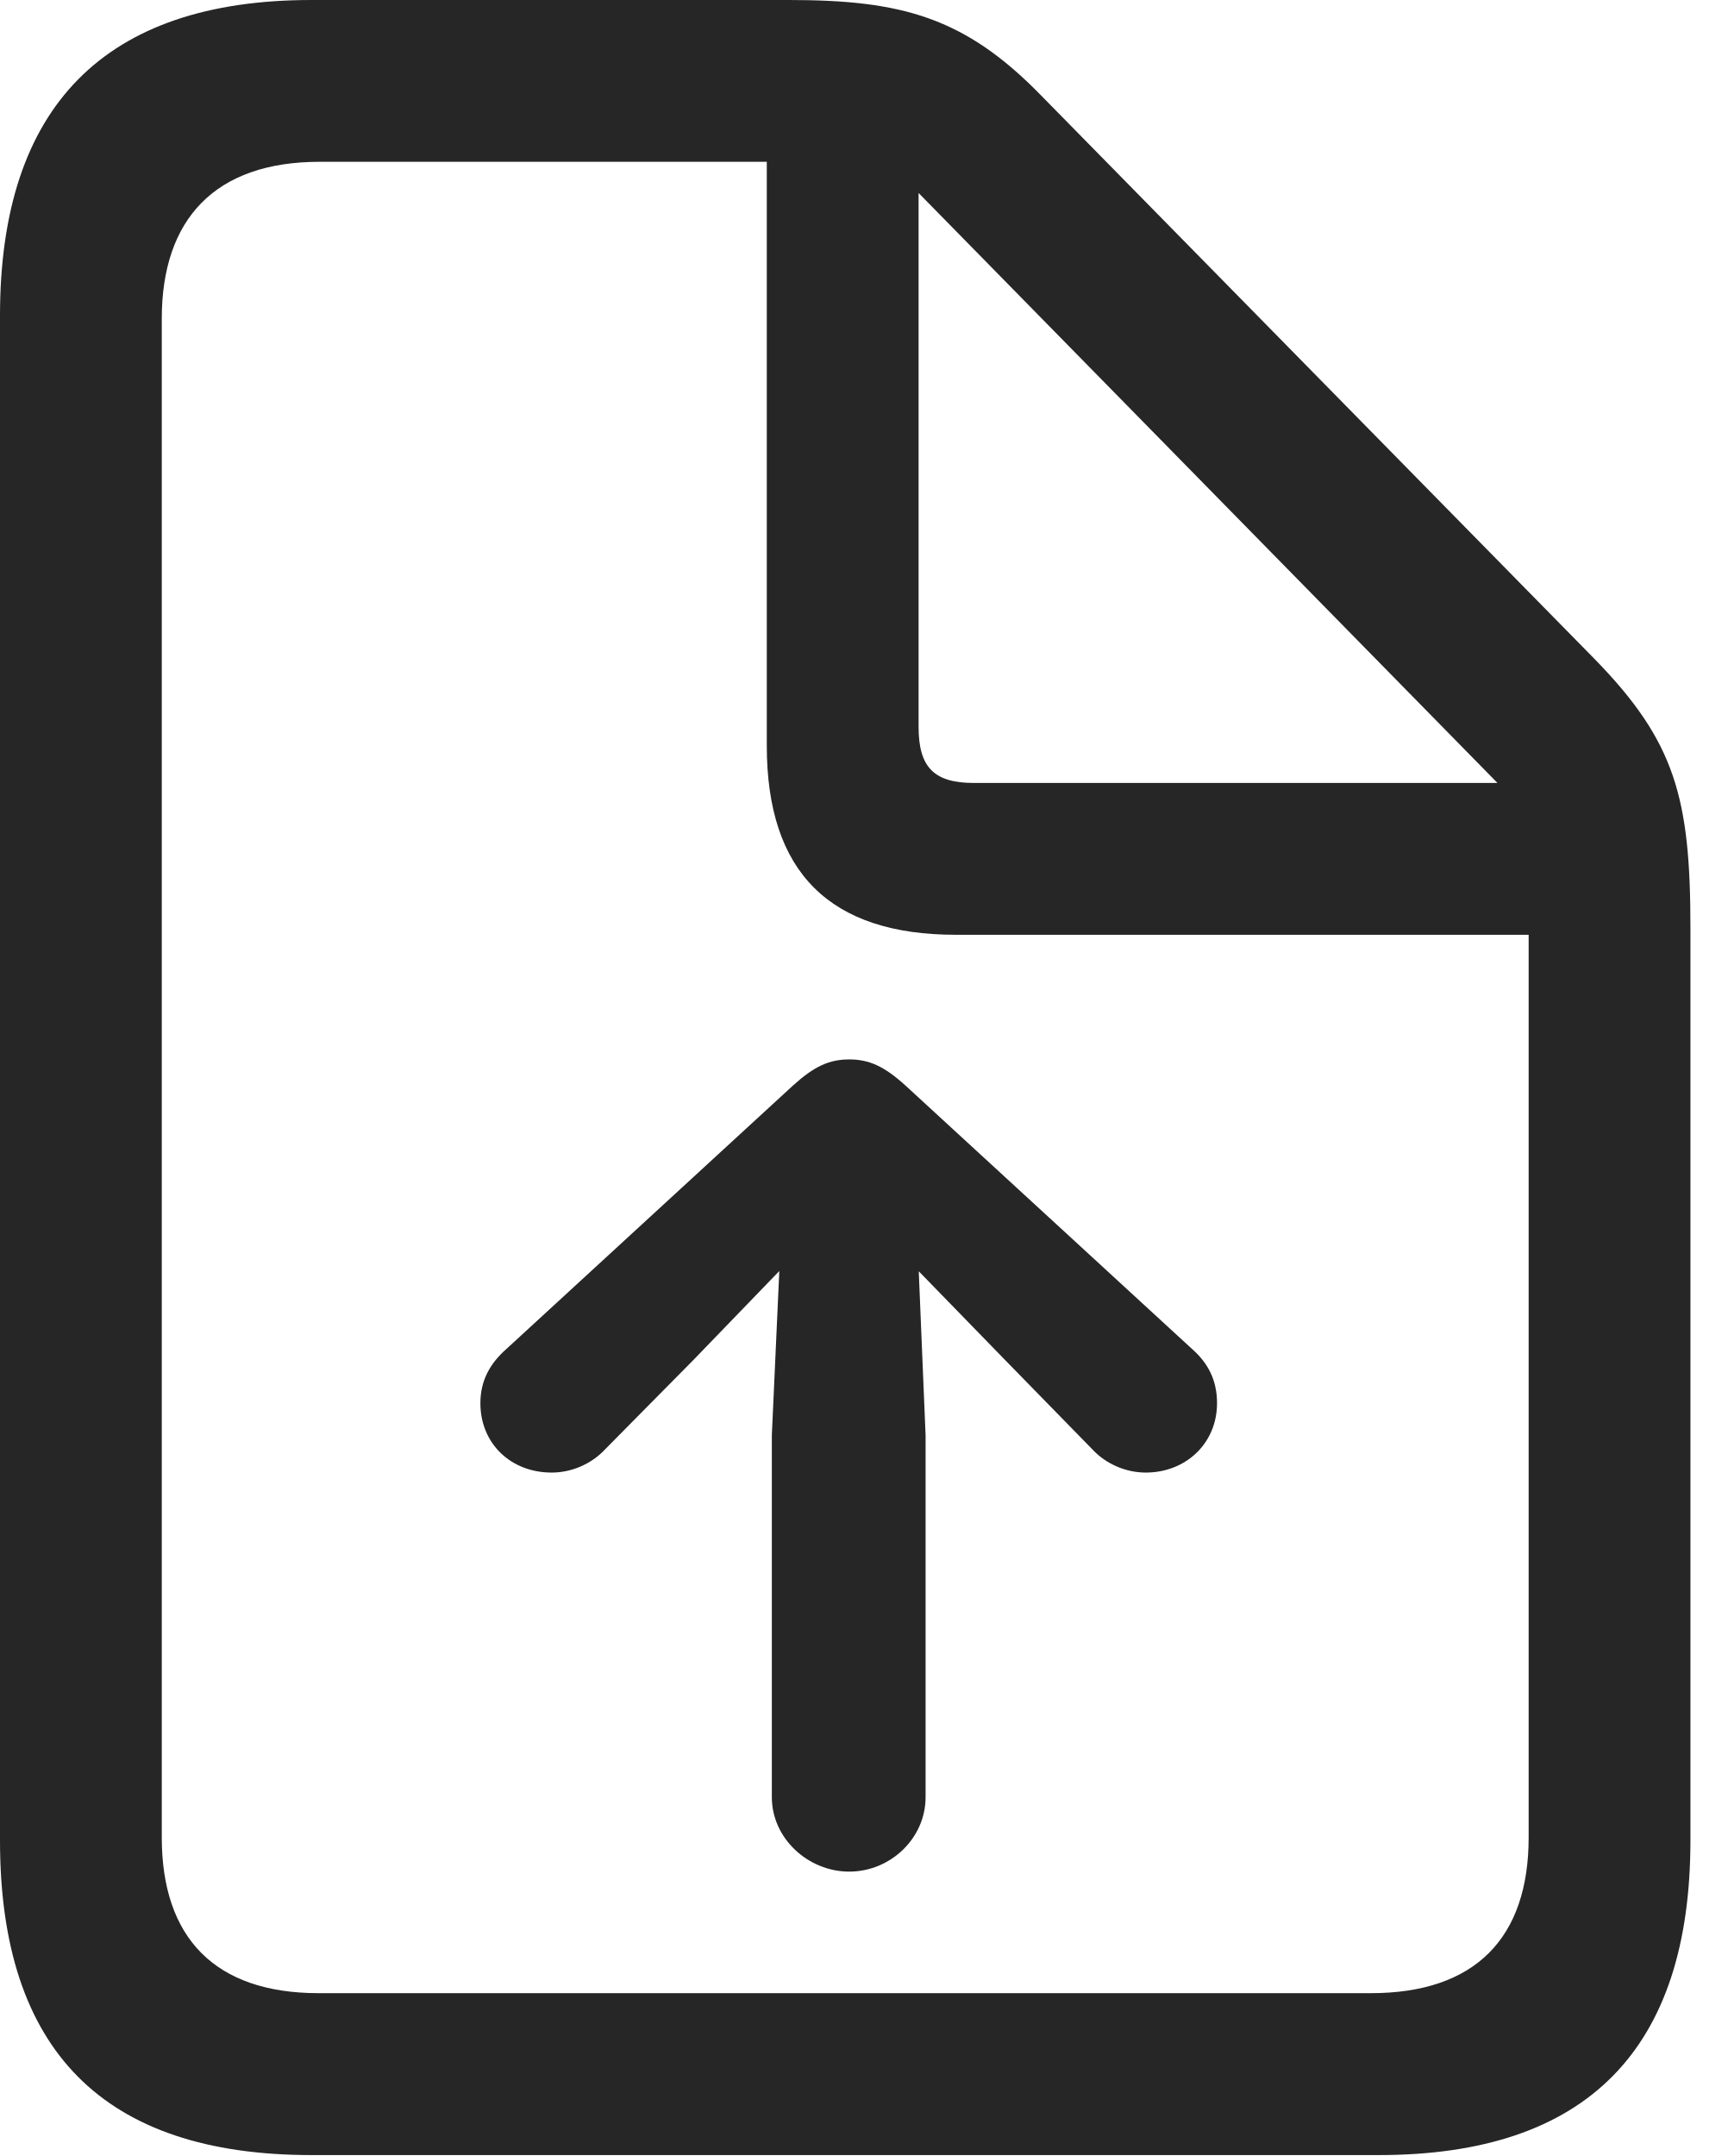
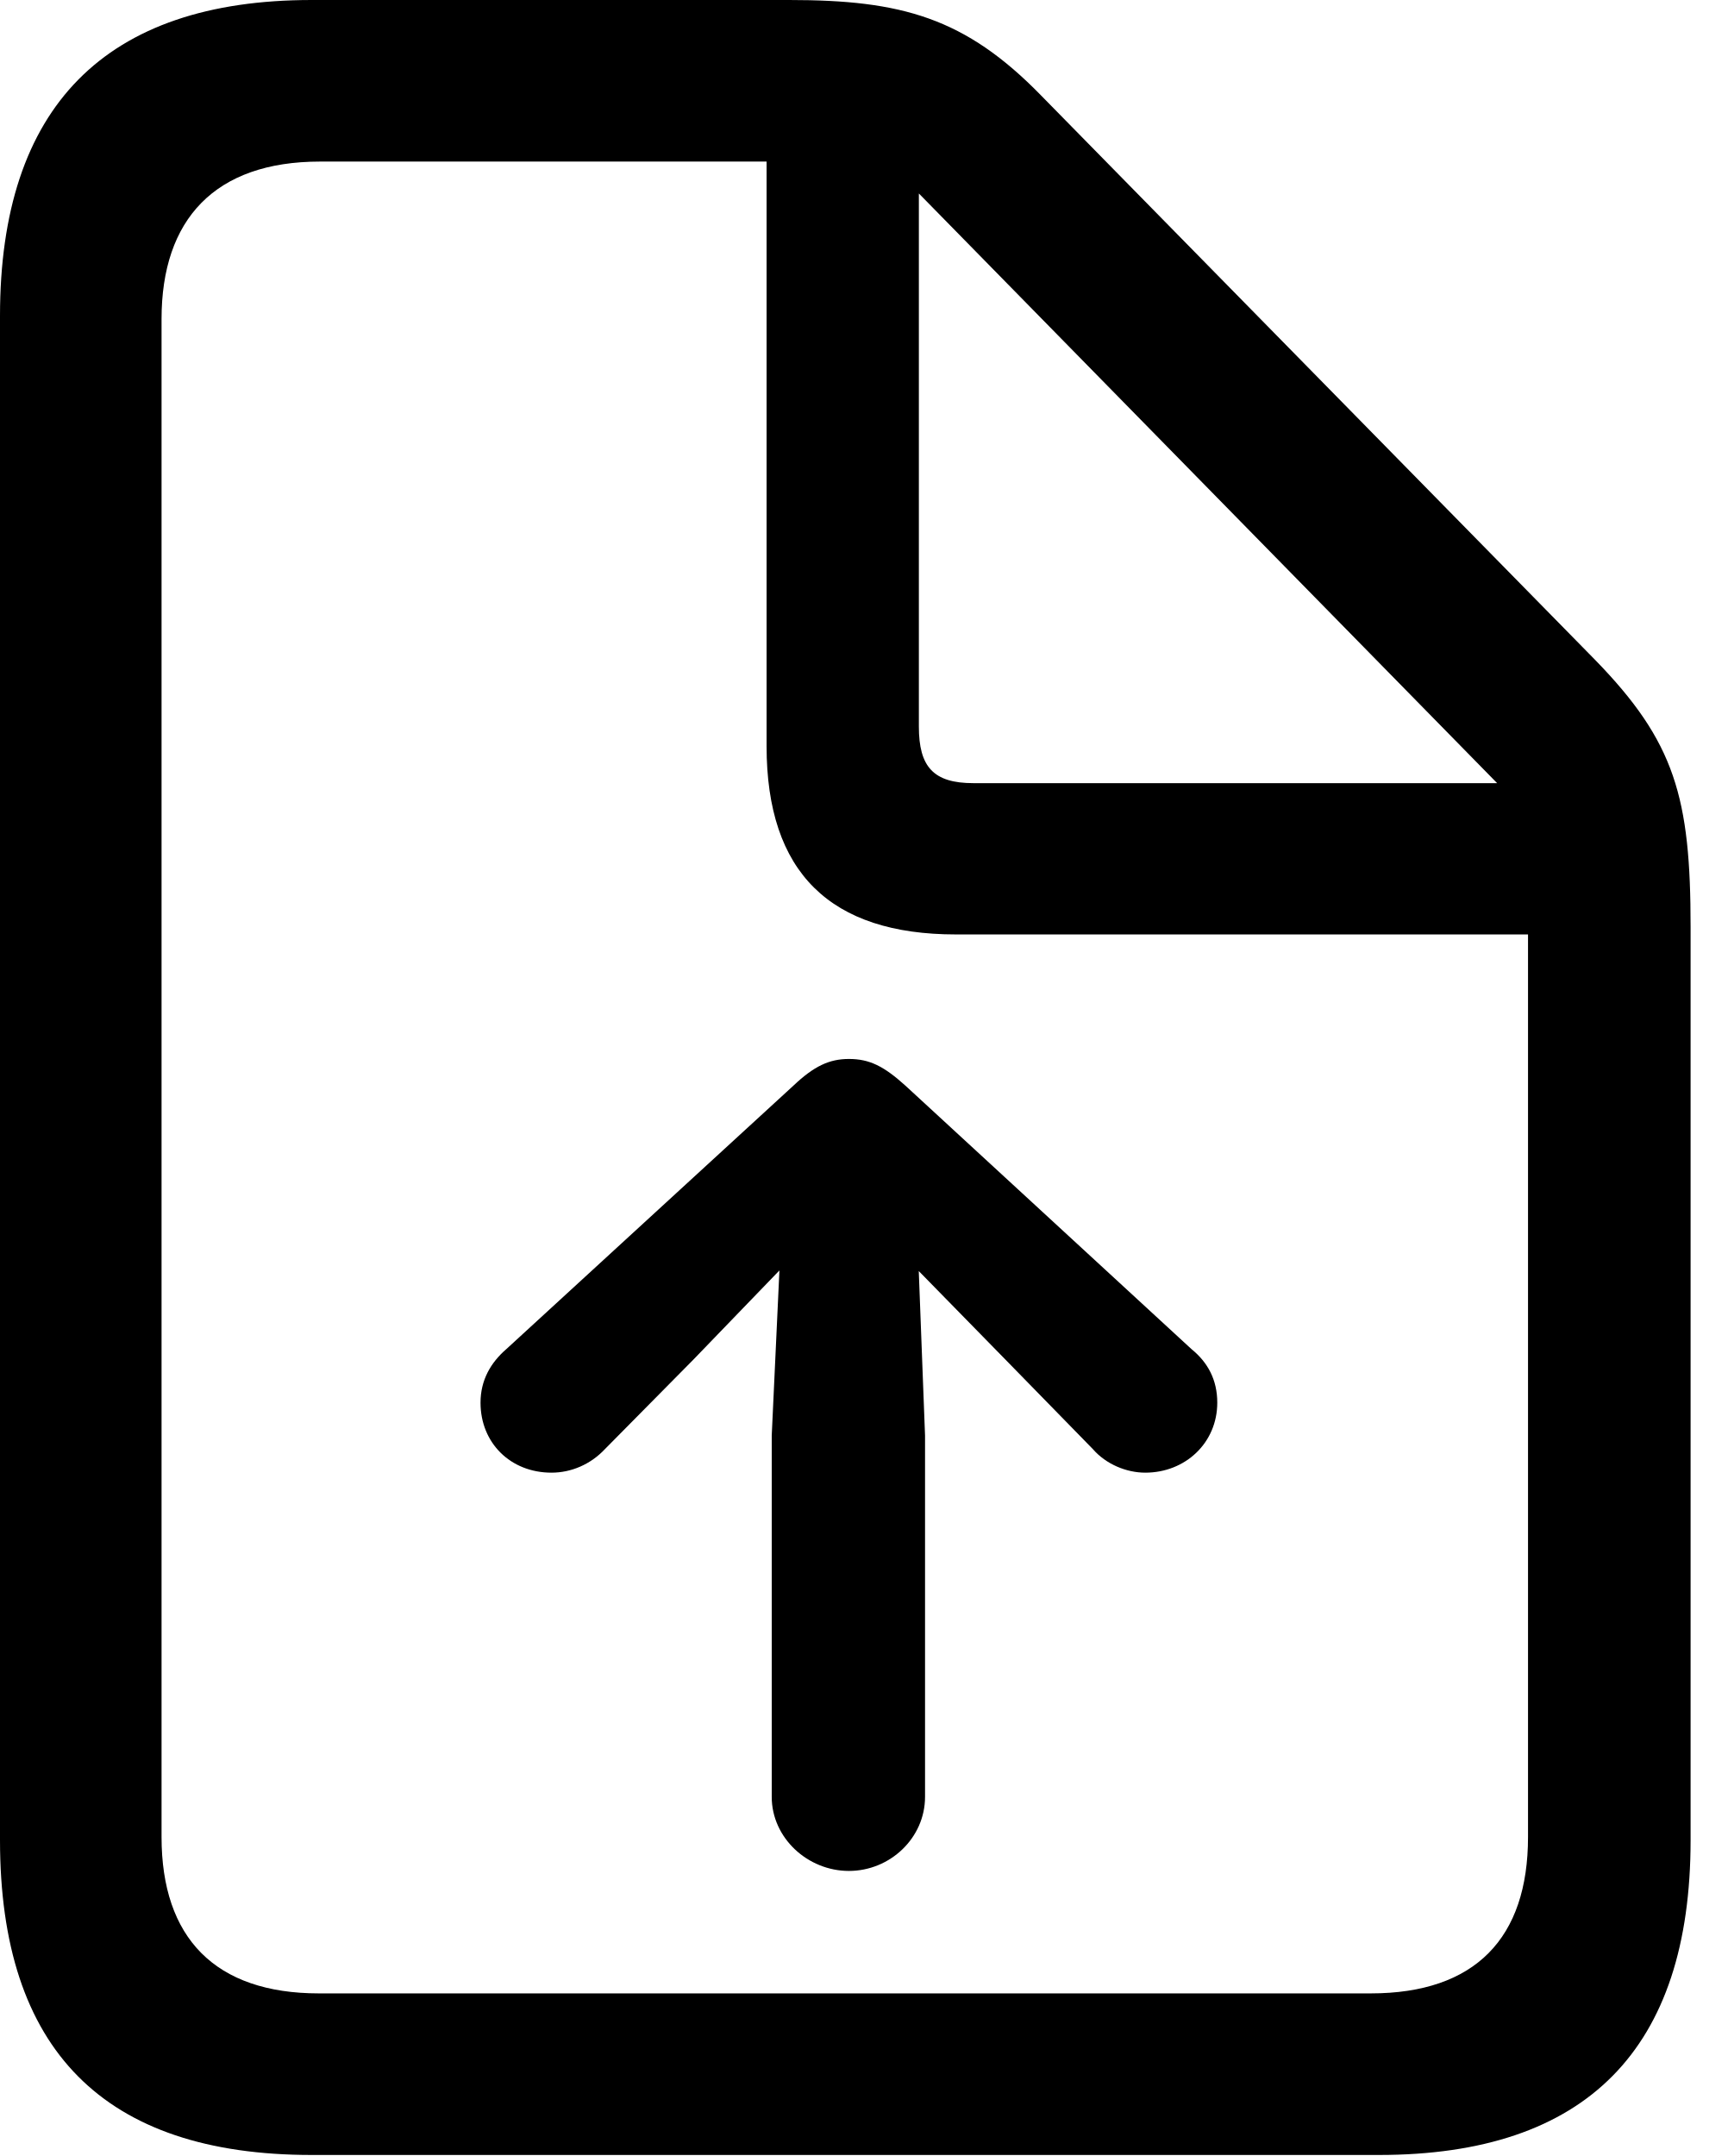
- <svg xmlns="http://www.w3.org/2000/svg" version="1.1" viewBox="0 0 16.787 20.947">
-   <g>
-     <rect height="20.947" opacity="0" width="16.787" x="0" y="0" />
-     <path d="M3.027 20.938L13.398 20.938C15.42 20.938 16.426 19.912 16.426 17.881L16.426 9.014C16.426 7.754 16.279 7.207 15.498 6.406L10.117 0.928C9.375 0.166 8.76 0 7.666 0L3.027 0C1.016 0 0 1.035 0 3.066L0 17.881C0 19.922 1.006 20.938 3.027 20.938ZM3.096 19.365C2.09 19.365 1.572 18.828 1.572 17.852L1.572 3.096C1.572 2.129 2.09 1.572 3.105 1.572L7.451 1.572L7.451 7.246C7.451 8.477 8.066 9.082 9.287 9.082L14.854 9.082L14.854 17.852C14.854 18.828 14.336 19.365 13.32 19.365ZM9.463 7.607C9.072 7.607 8.926 7.451 8.926 7.061L8.926 1.875L14.551 7.607Z" fill="black" fill-opacity="0.85" />
-     <path d="M5.361 14.307C5.547 14.307 5.742 14.229 5.879 14.082L6.738 13.213L8.125 11.777L8.369 11.777L9.766 13.213L10.615 14.082C10.752 14.229 10.947 14.307 11.133 14.307C11.523 14.307 11.826 14.023 11.826 13.633C11.826 13.408 11.738 13.242 11.582 13.105L8.799 10.547C8.594 10.361 8.447 10.293 8.252 10.293C8.057 10.293 7.91 10.361 7.705 10.547L4.922 13.105C4.766 13.242 4.668 13.408 4.668 13.633C4.668 14.023 4.961 14.307 5.361 14.307ZM8.252 18.184C8.652 18.184 8.994 17.861 8.994 17.461L8.994 13.945L8.896 11.592C8.857 10.752 7.646 10.752 7.607 11.592L7.5 13.945L7.5 17.461C7.5 17.861 7.852 18.184 8.252 18.184Z" fill="black" fill-opacity="0.85" />
-   </g>
+ <svg xmlns="http://www.w3.org/2000/svg" version="1.1" viewBox="0 0 16.79 20.95">
+   <path d="M3.03 20.94L13.4 20.94C15.42 20.94 16.43 19.91 16.43 17.88L16.43 9.01C16.43 7.75 16.28 7.21 15.5 6.41L10.12 0.93C9.38 0.17 8.76 0 7.67 0L3.03 0C1.02 0 0 1.04 0 3.07L0 17.88C0 19.92 1.01 20.94 3.03 20.94ZM3.1 19.37C2.09 19.37 1.57 18.83 1.57 17.85L1.57 3.1C1.57 2.13 2.09 1.57 3.11 1.57L7.45 1.57L7.45 7.25C7.45 8.48 8.07 9.08 9.29 9.08L14.85 9.08L14.85 17.85C14.85 18.83 14.34 19.37 13.32 19.37ZM9.46 7.61C9.07 7.61 8.93 7.45 8.93 7.06L8.93 1.88L14.55 7.61Z" fill="black" />
+   <path d="M5.36 14.31C5.55 14.31 5.74 14.23 5.88 14.08L6.74 13.21L8.12 11.78L8.37 11.78L9.77 13.21L10.62 14.08C10.75 14.23 10.95 14.31 11.13 14.31C11.52 14.31 11.83 14.02 11.83 13.63C11.83 13.41 11.74 13.24 11.58 13.11L8.8 10.55C8.59 10.36 8.45 10.29 8.25 10.29C8.06 10.29 7.91 10.36 7.71 10.55L4.92 13.11C4.77 13.24 4.67 13.41 4.67 13.63C4.67 14.02 4.96 14.31 5.36 14.31ZM8.25 18.18C8.65 18.18 8.99 17.86 8.99 17.46L8.99 13.95L8.9 11.59C8.86 10.75 7.65 10.75 7.61 11.59L7.5 13.95L7.5 17.46C7.5 17.86 7.85 18.18 8.25 18.18Z" fill="black" />
</svg>
